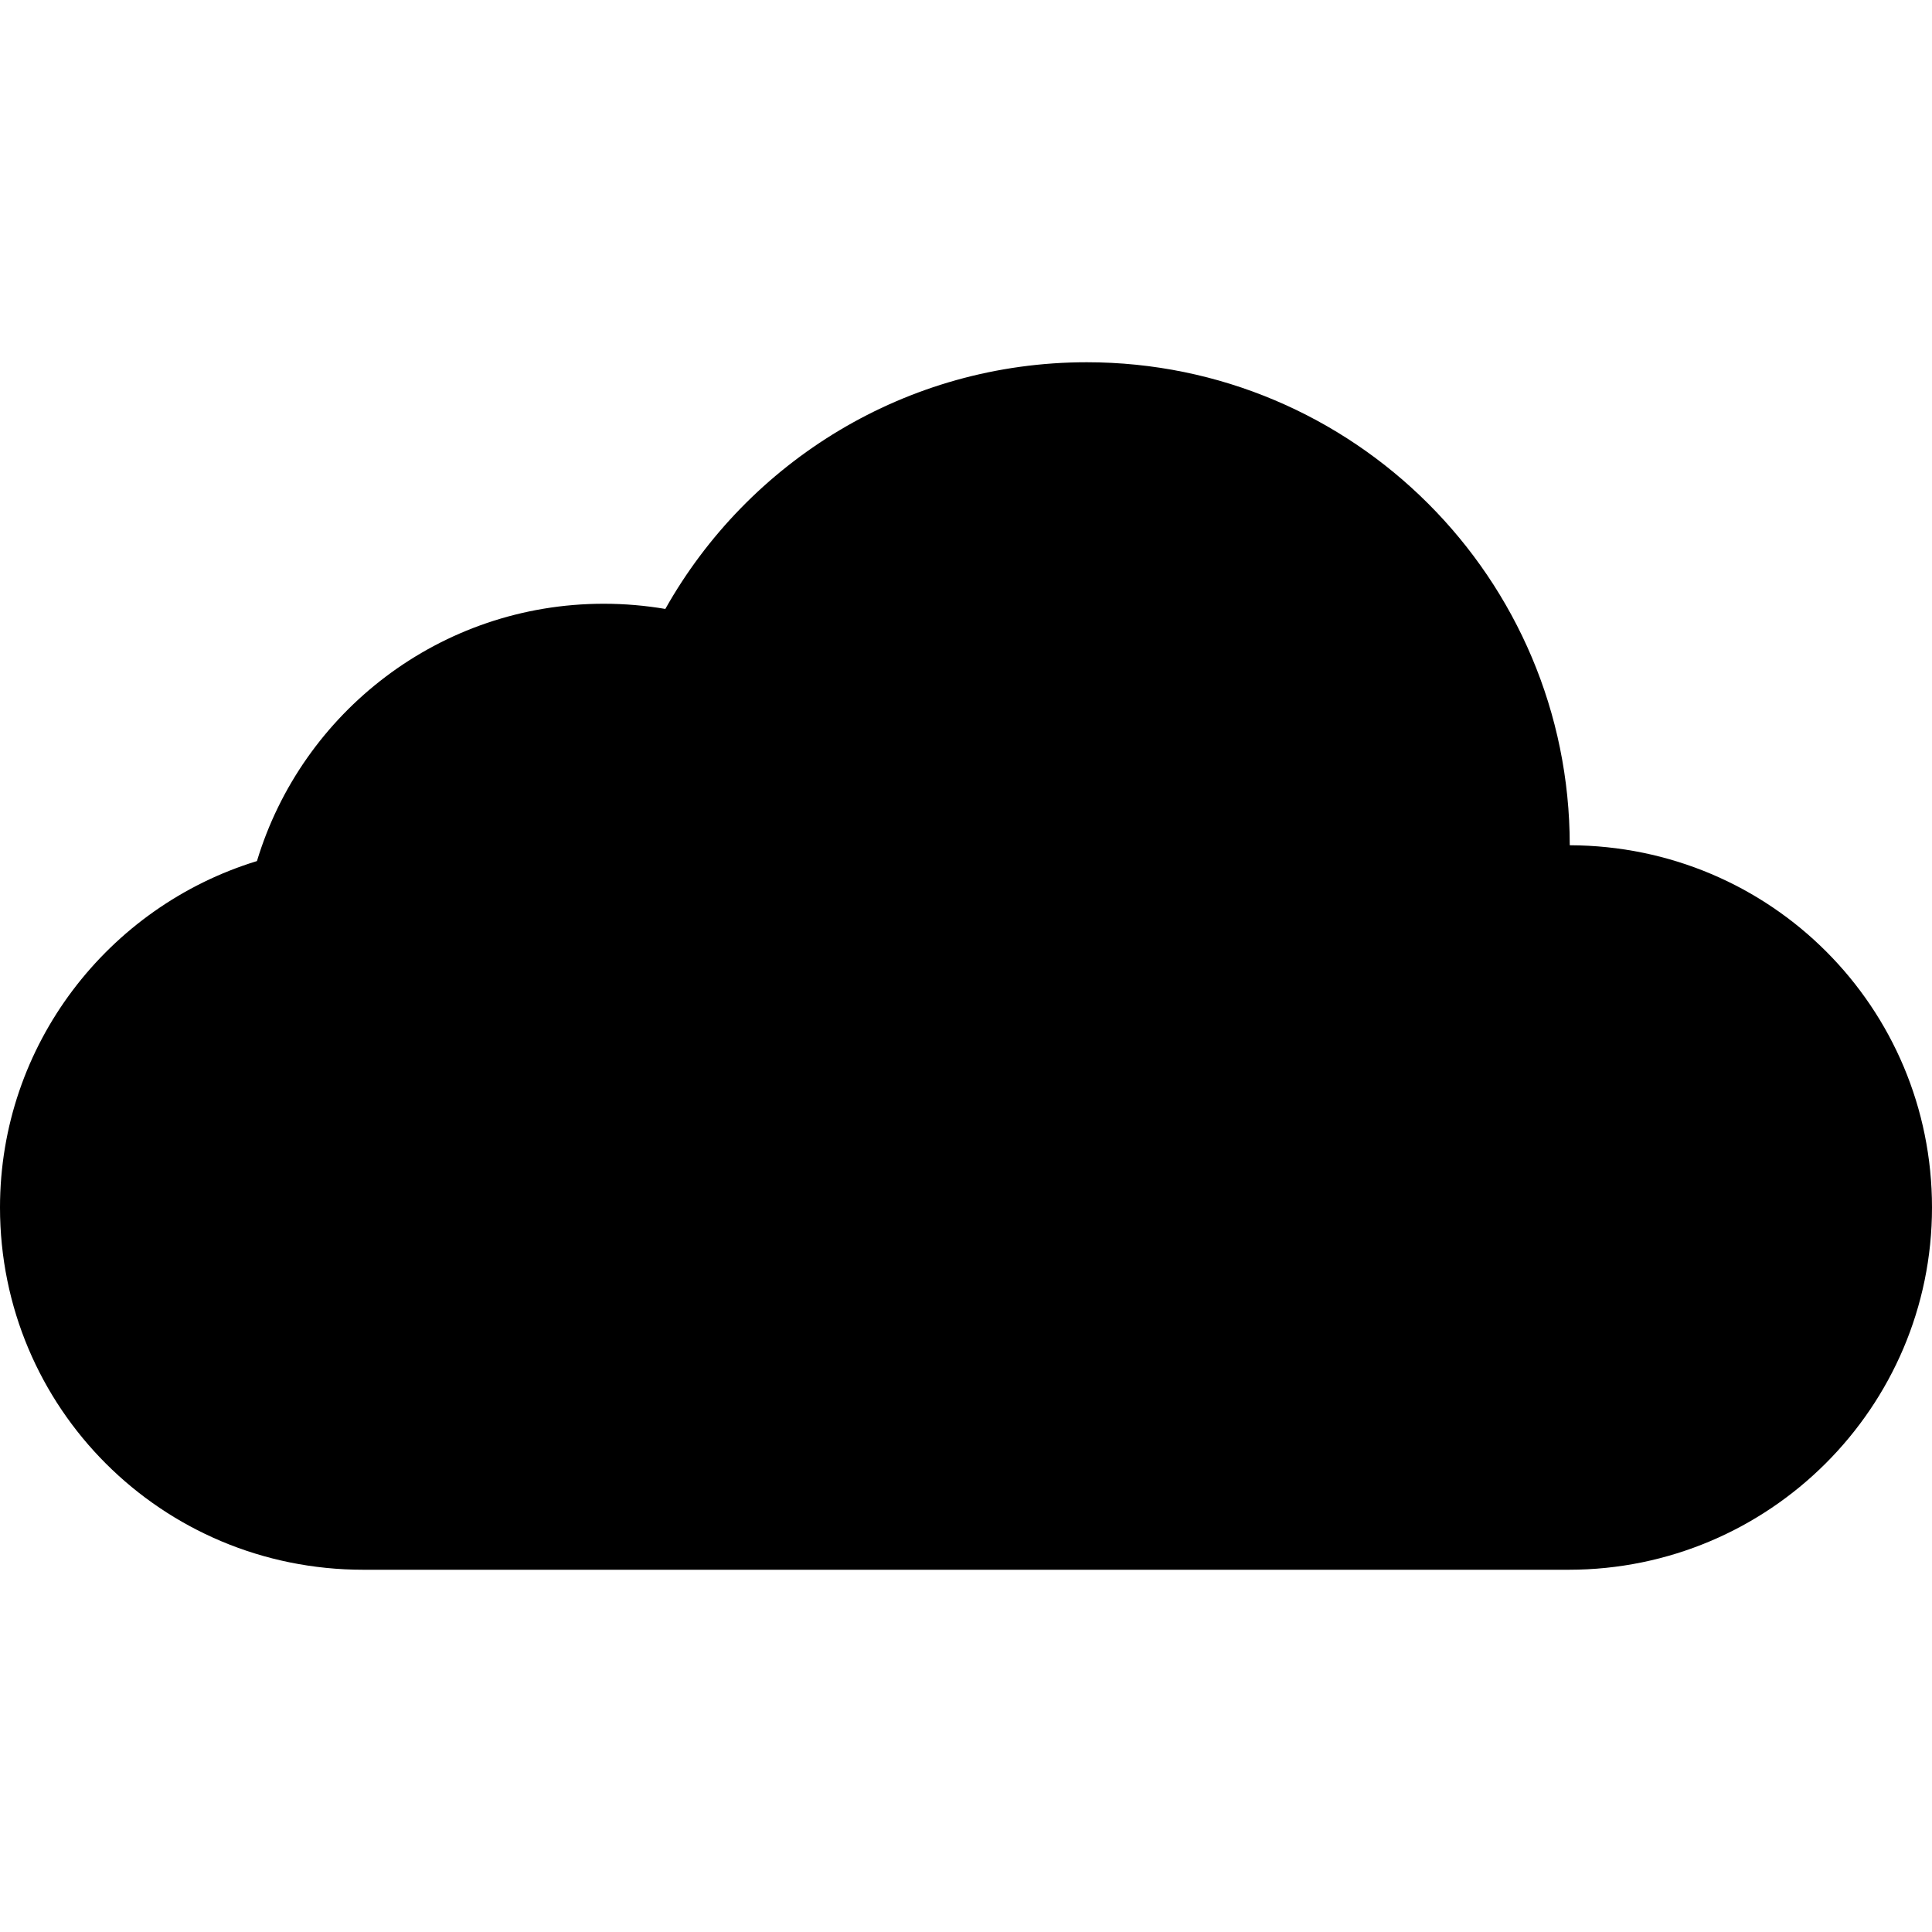
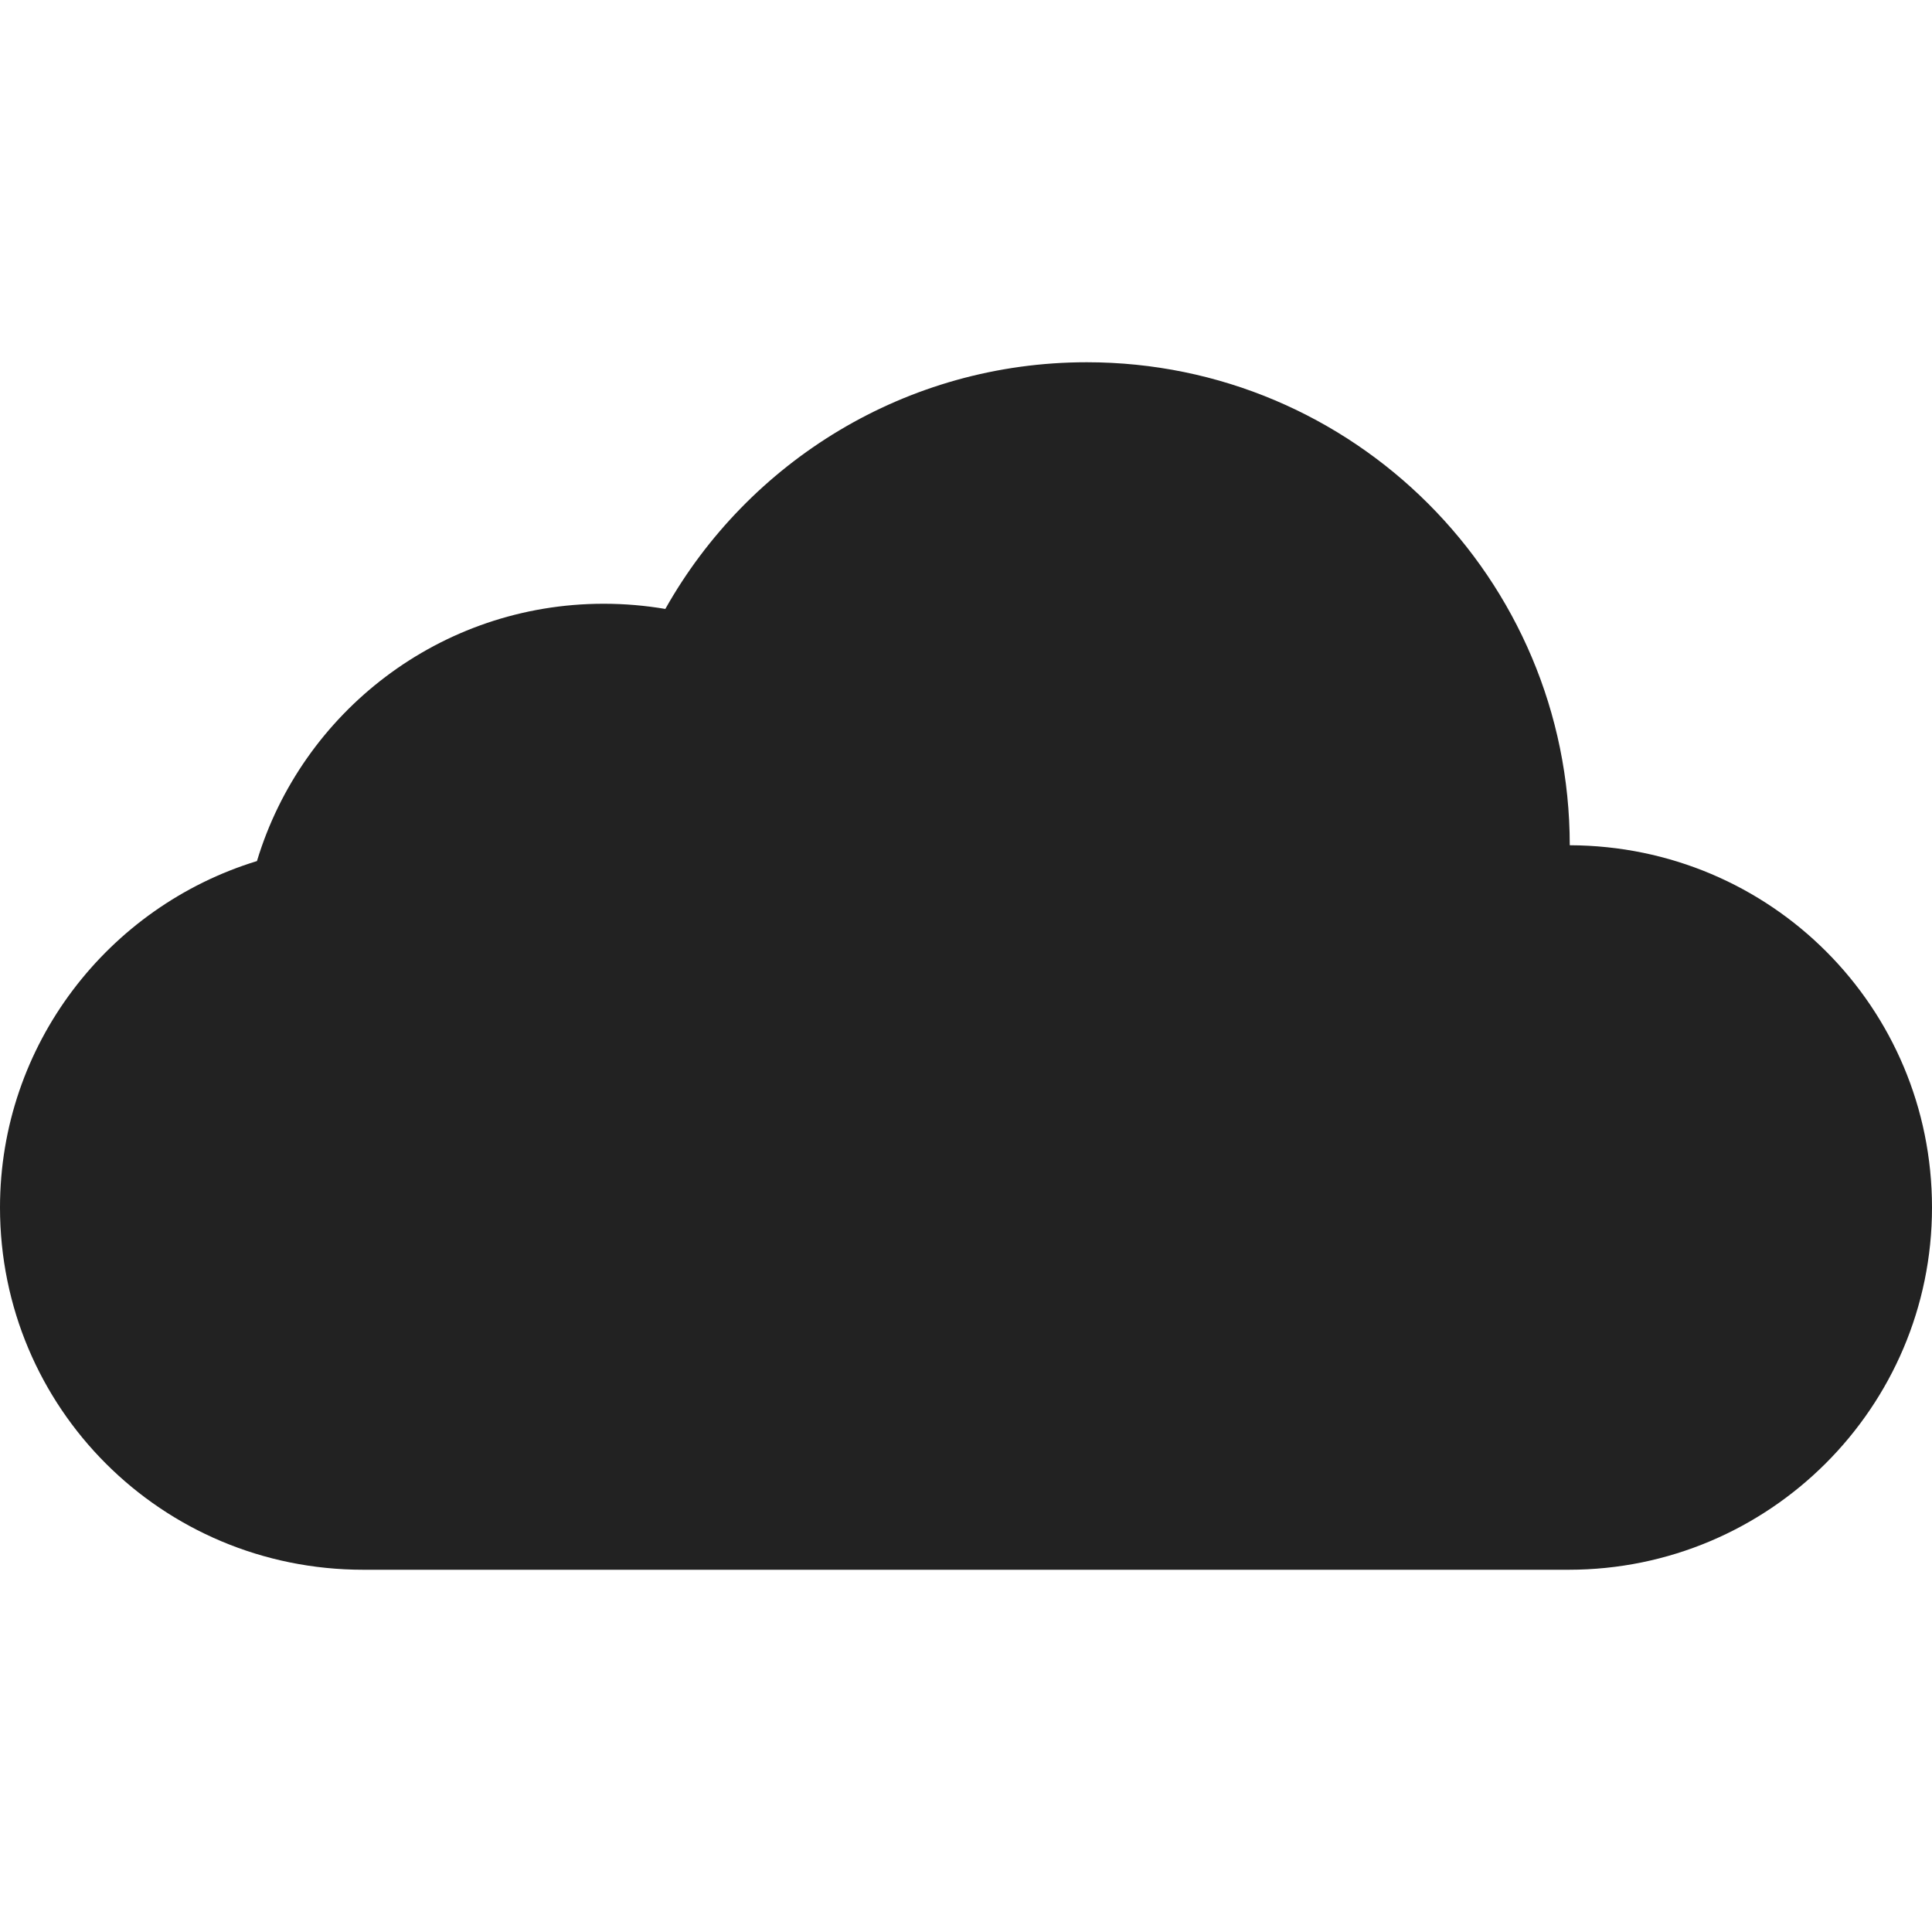
<svg xmlns="http://www.w3.org/2000/svg" height="16px" version="1.1" viewBox="0 0 16 16" width="16px">
  <defs />
  <g fill="none" fill-rule="evenodd" id="Icons with numbers" stroke="none" stroke-width="1">
-     <g fill="#000000" id="Group" transform="translate(-576, -288)">
+     <g fill="#222222" id="Group" transform="translate(-576, -288)">
      <path d="M576,298 C576,296.652 576.896,295.508 578.128,295.131 C578.5,293.898 579.645,293 581,293 C581.174,293 581.345,293.015 581.51,293.043 C582.196,291.824 583.502,291 585,291 C587.209,291 589,292.791 589,295 C590.668,295.005 592,296.346 592,298 C592,299.653 590.653,301 588.991,301 L579.009,301 C577.337,301 576,299.657 576,298 Z M576,298" id="Rectangle 169" />
    </g>
  </g>
</svg>
